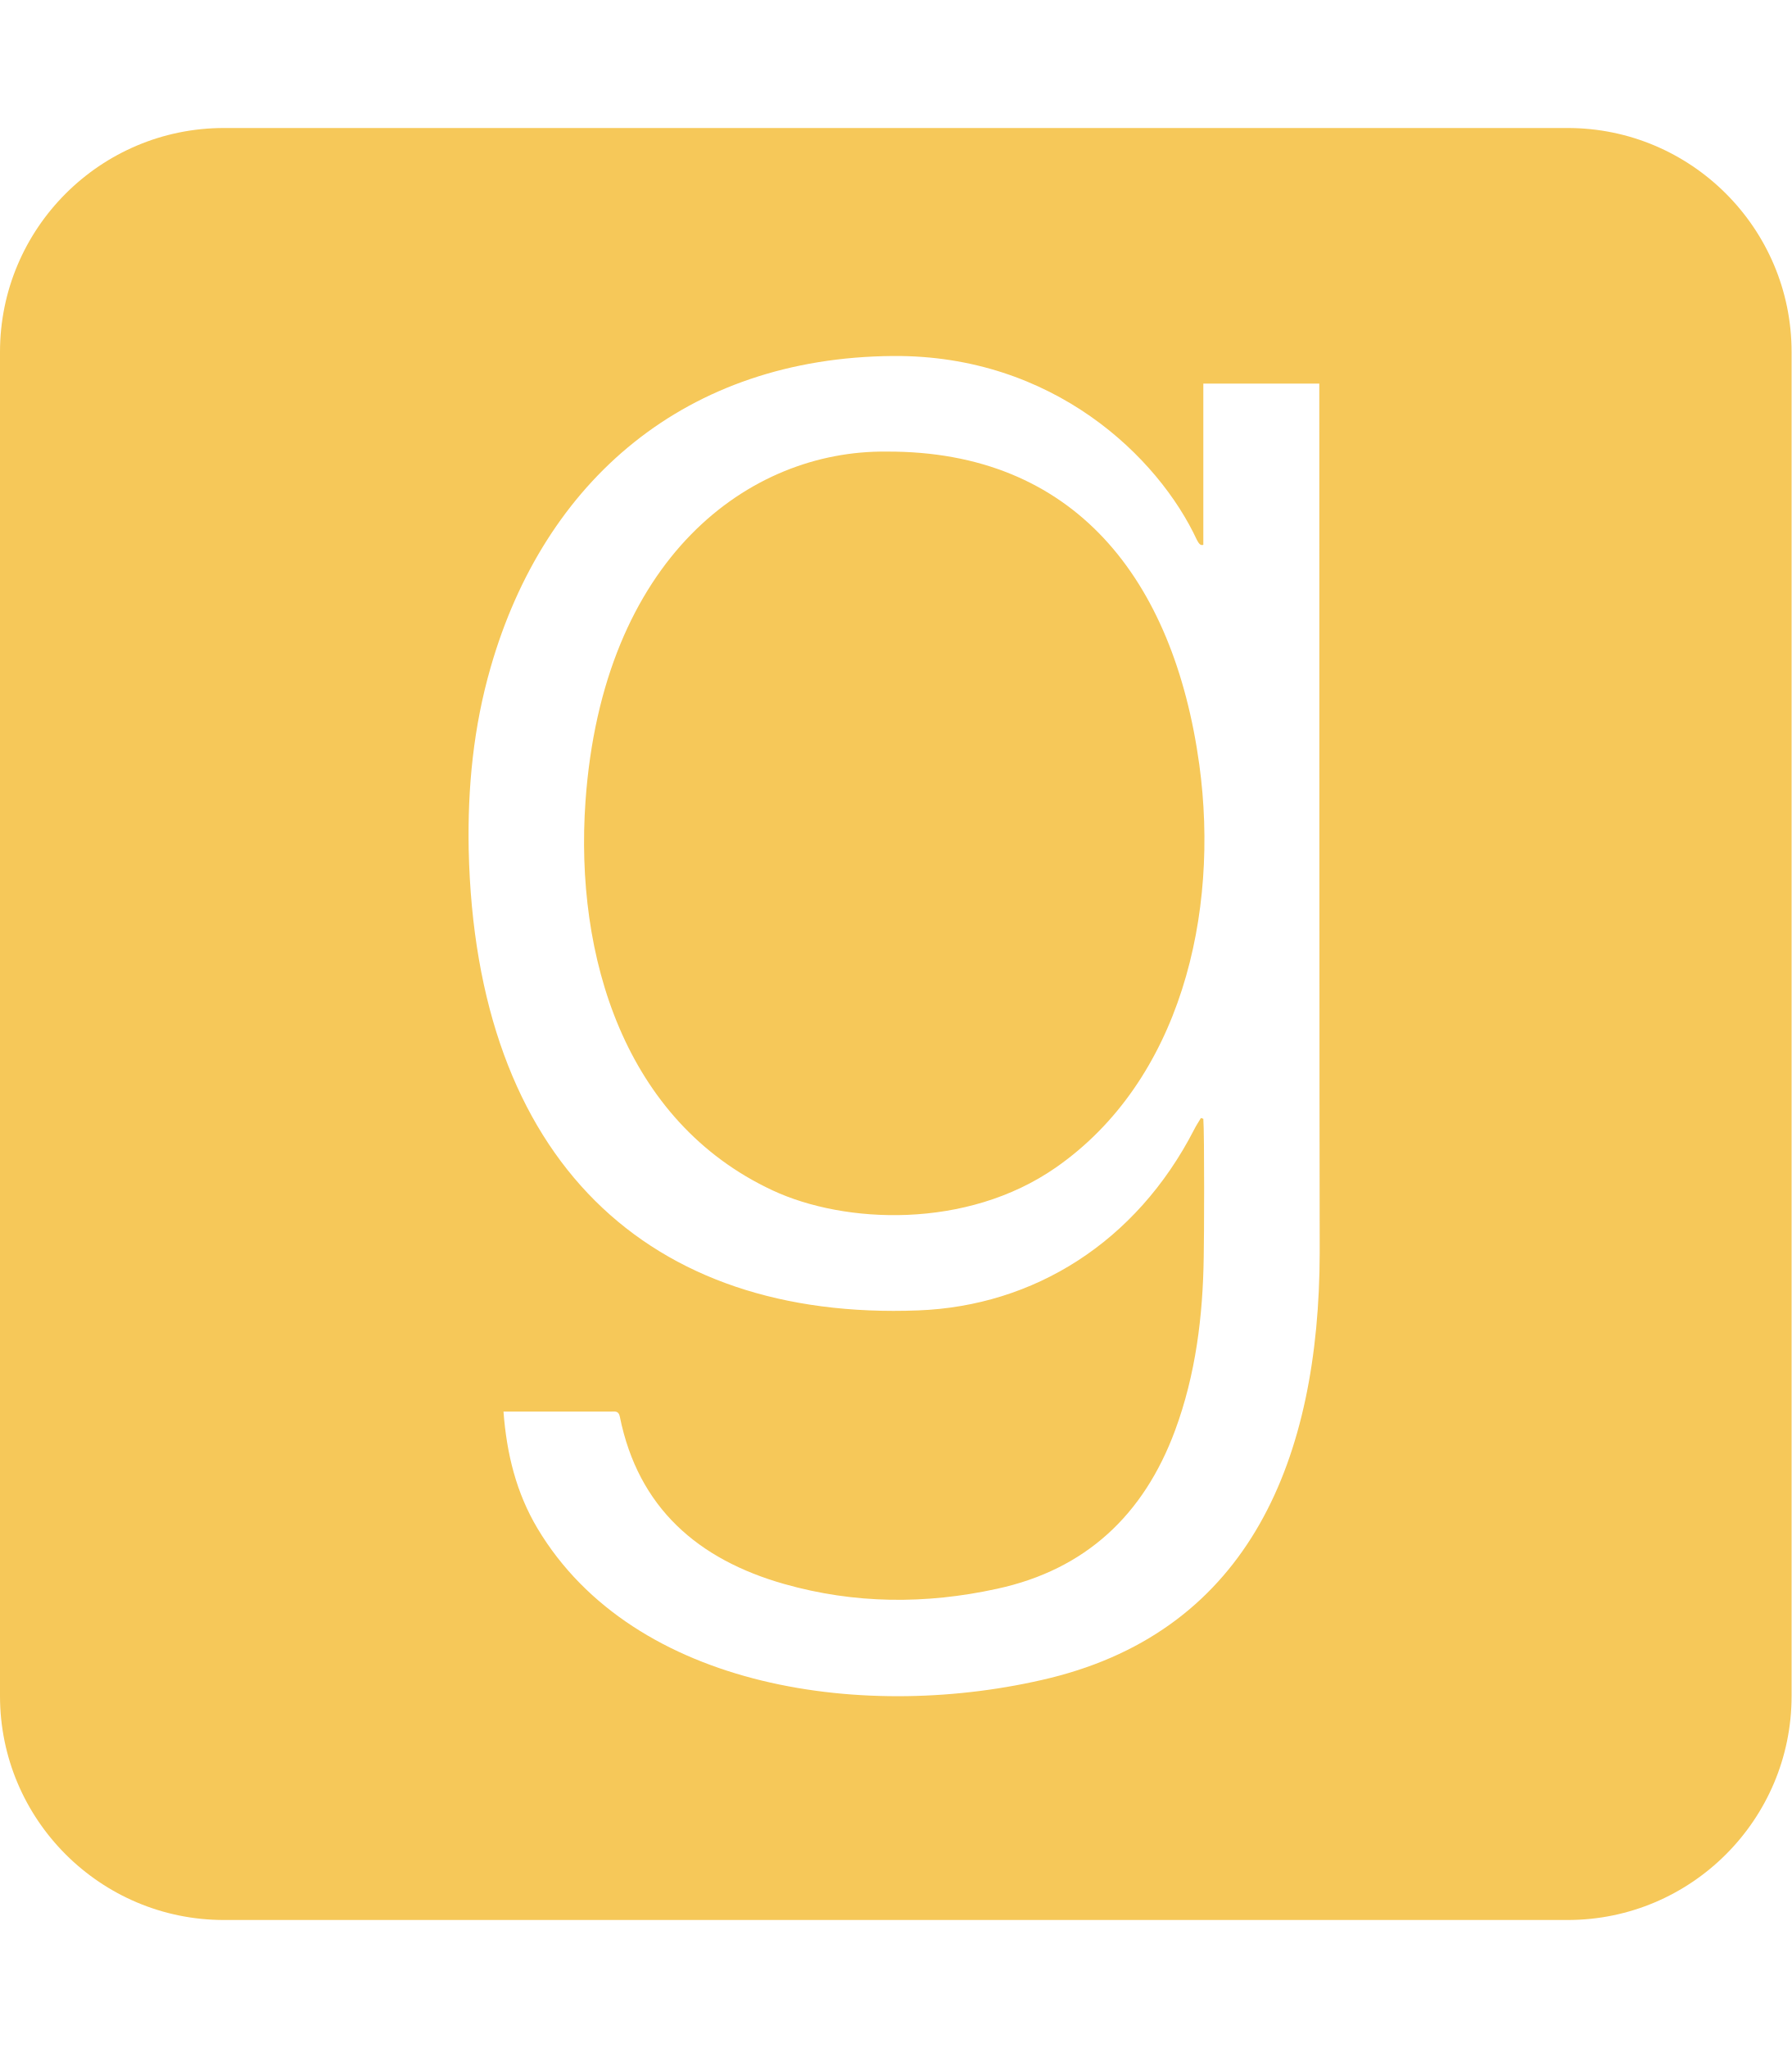
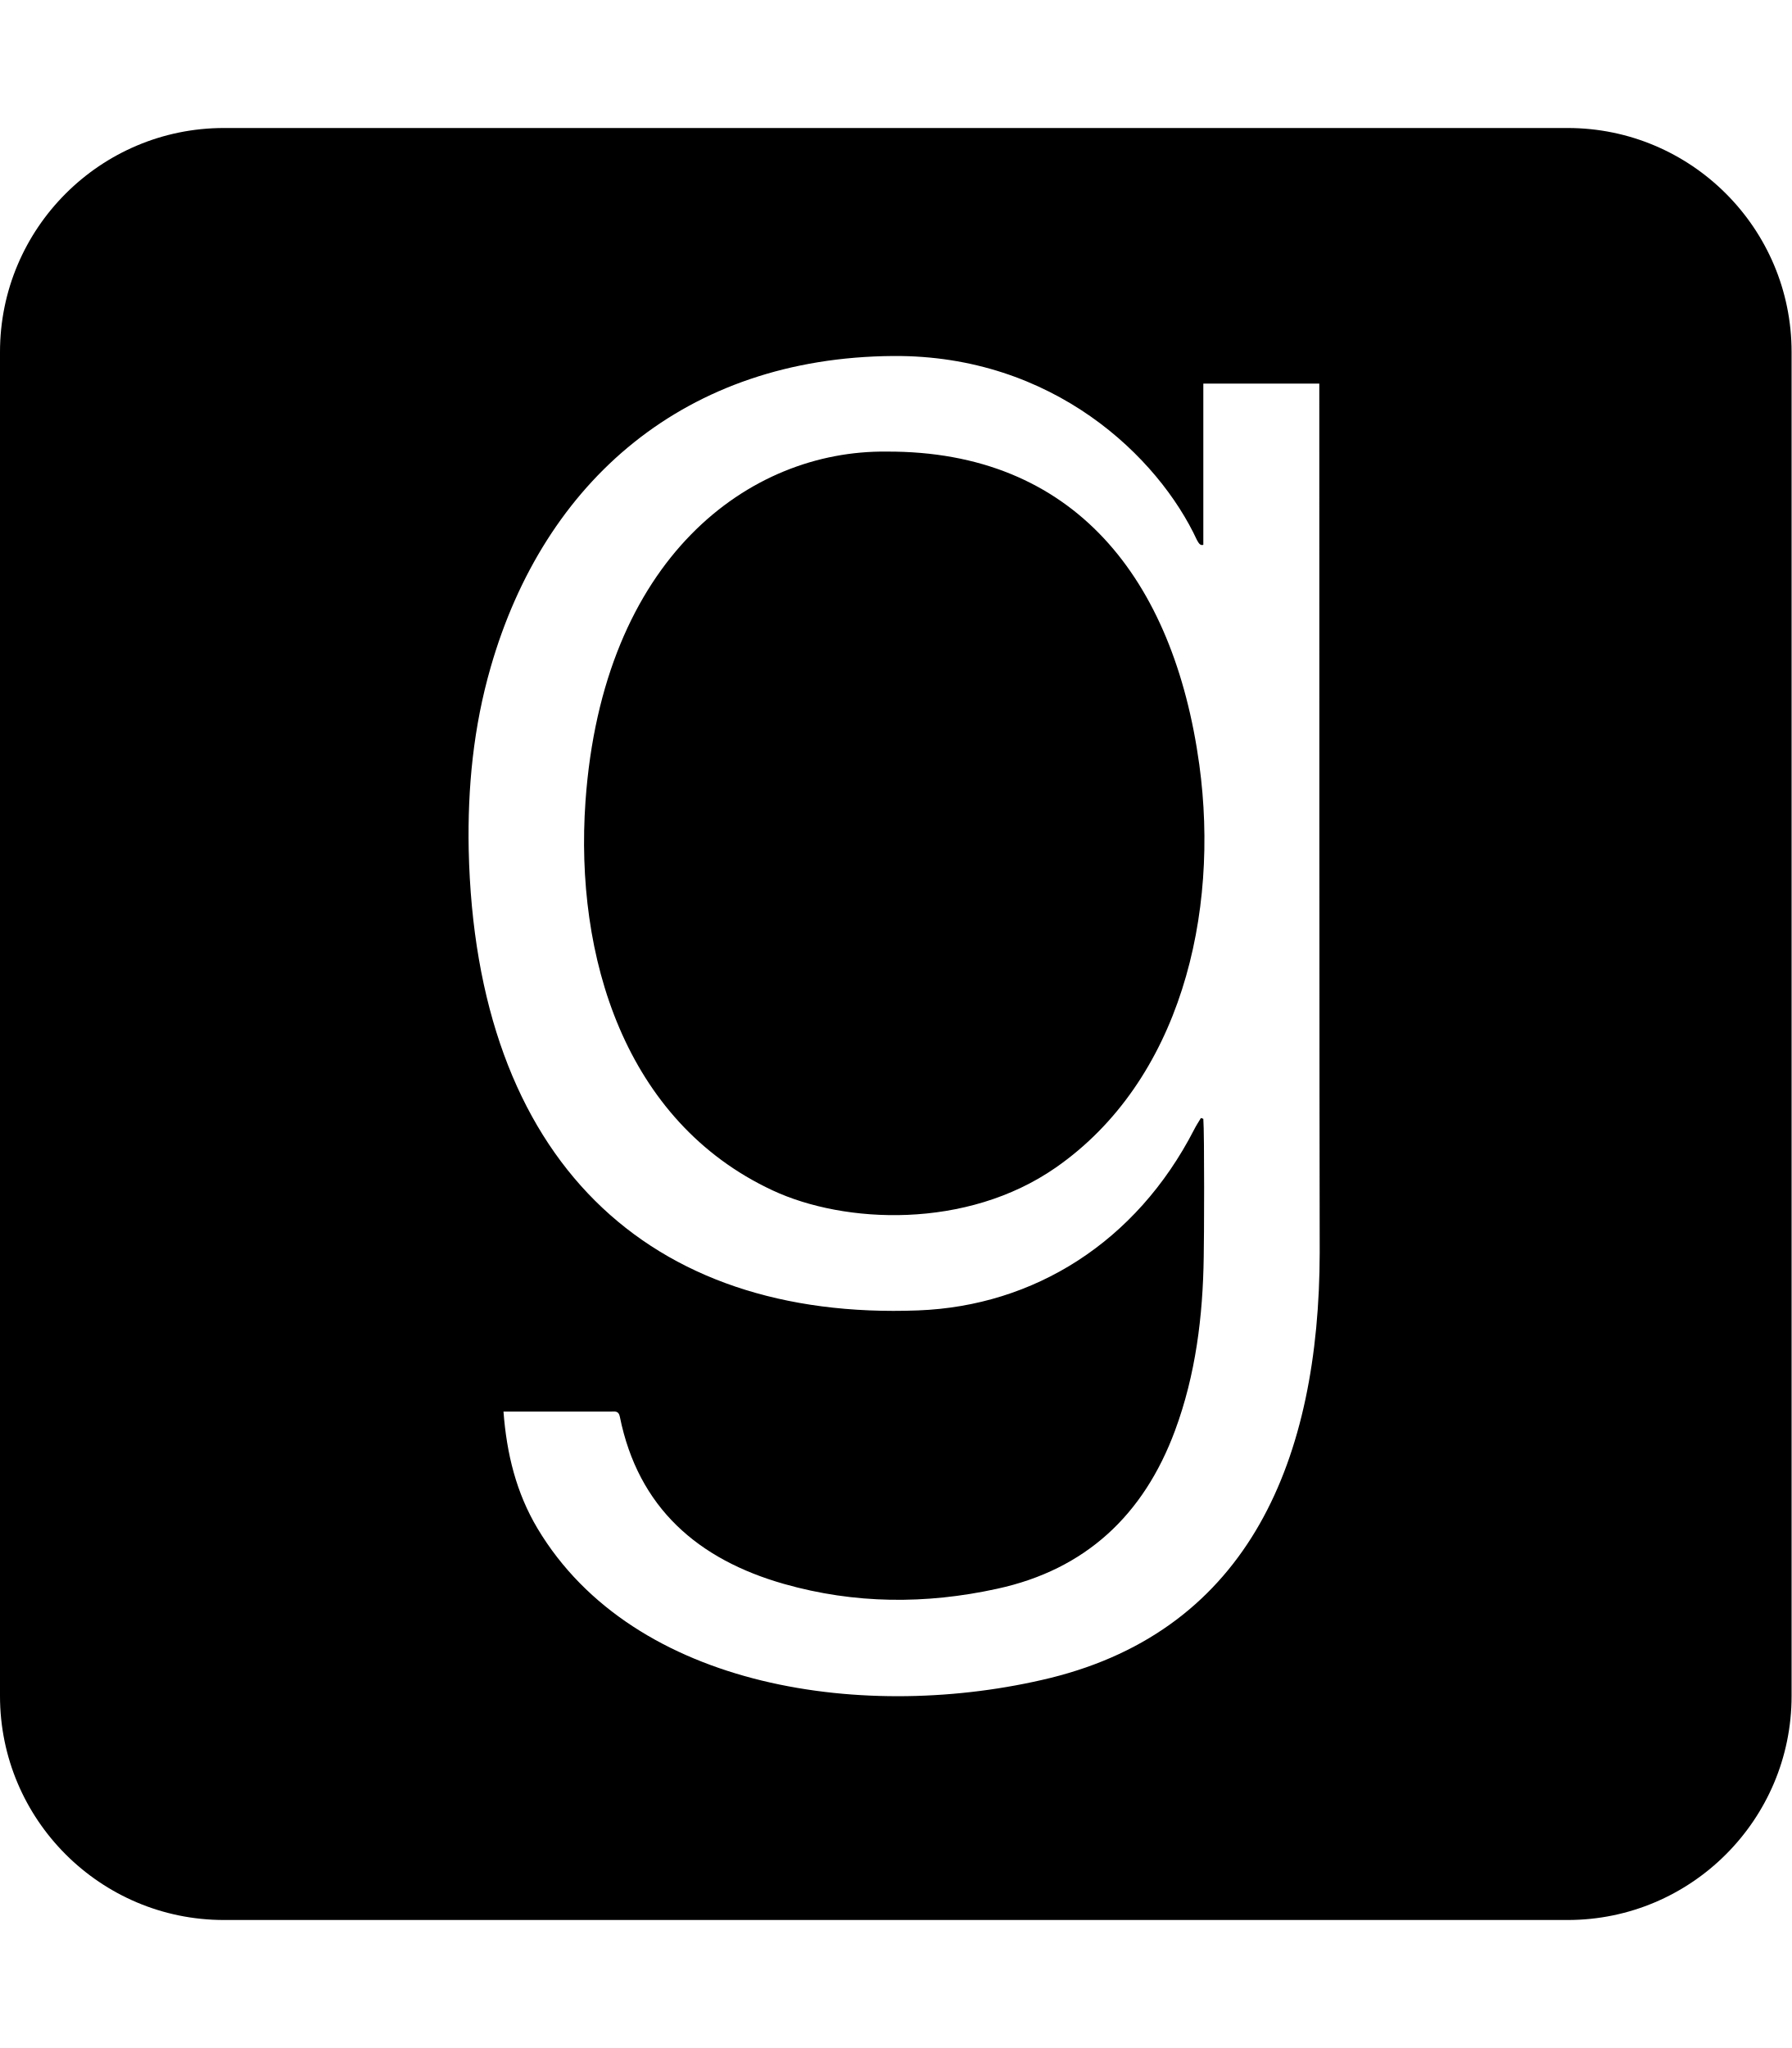
<svg xmlns="http://www.w3.org/2000/svg" aria-hidden="true" focusable="false" data-prefix="fab" data-icon="goodreads" class="svg-inline--fa fa-goodreads fa-w-14" role="img" viewBox="0 0 448 512">
-   <path fill="#F6C859" d="M299.9 191.2c5.1 37.3-4.7 79-35.9 100.7-22.3 15.5-52.8 14.1-70.8 5.7-37.1-17.3-49.5-58.6-46.8-97.2 4.3-60.9 40.9-87.9 75.3-87.5 46.9-.2 71.8 31.8 78.2 78.3zM448 88v336c0 30.9-25.1 56-56 56H56c-30.9 0-56-25.1-56-56V88c0-30.9 25.1-56 56-56h336c30.9 0 56 25.1 56 56zM330 313.2s-.1-34-.1-217.3h-29v40.3c-.8.3-1.2-.5-1.6-1.2-9.6-20.7-35.9-46.3-76-46-51.9.4-87.2 31.2-100.6 77.8-4.3 14.9-5.8 30.1-5.5 45.6 1.7 77.9 45.1 117.8 112.4 115.2 28.9-1.1 54.5-17 69-45.2.5-1 1.1-1.9 1.7-2.9.2.1.4.1.6.2.3 3.8.2 30.7.1 34.5-.2 14.8-2 29.5-7.2 43.5-7.8 21-22.3 34.7-44.5 39.5-17.8 3.9-35.6 3.8-53.2-1.2-21.5-6.1-36.5-19-41.1-41.8-.3-1.6-1.3-1.3-2.3-1.3h-26.8c.8 10.6 3.2 20.3 8.5 29.2 24.2 40.5 82.7 48.5 128.2 37.4 49.9-12.3 67.3-54.9 67.4-106.3z" />
+   <path fill="#000000" d="M299.9 191.2c5.1 37.3-4.7 79-35.9 100.7-22.3 15.5-52.8 14.1-70.8 5.7-37.1-17.3-49.5-58.6-46.8-97.2 4.3-60.9 40.9-87.9 75.3-87.5 46.9-.2 71.8 31.8 78.2 78.3zM448 88v336c0 30.9-25.1 56-56 56H56c-30.9 0-56-25.1-56-56V88c0-30.9 25.1-56 56-56h336c30.9 0 56 25.1 56 56zM330 313.2s-.1-34-.1-217.3h-29v40.3c-.8.3-1.2-.5-1.6-1.2-9.6-20.7-35.9-46.3-76-46-51.9.4-87.2 31.2-100.6 77.8-4.3 14.9-5.8 30.1-5.5 45.6 1.7 77.9 45.1 117.8 112.4 115.2 28.9-1.1 54.5-17 69-45.2.5-1 1.1-1.9 1.7-2.9.2.1.4.1.6.2.3 3.8.2 30.7.1 34.5-.2 14.8-2 29.5-7.2 43.5-7.8 21-22.3 34.7-44.5 39.5-17.8 3.9-35.6 3.8-53.2-1.2-21.5-6.1-36.5-19-41.1-41.8-.3-1.6-1.3-1.3-2.3-1.3h-26.8c.8 10.6 3.2 20.3 8.5 29.2 24.2 40.5 82.7 48.5 128.2 37.4 49.9-12.3 67.3-54.9 67.4-106.3z" />
</svg>
